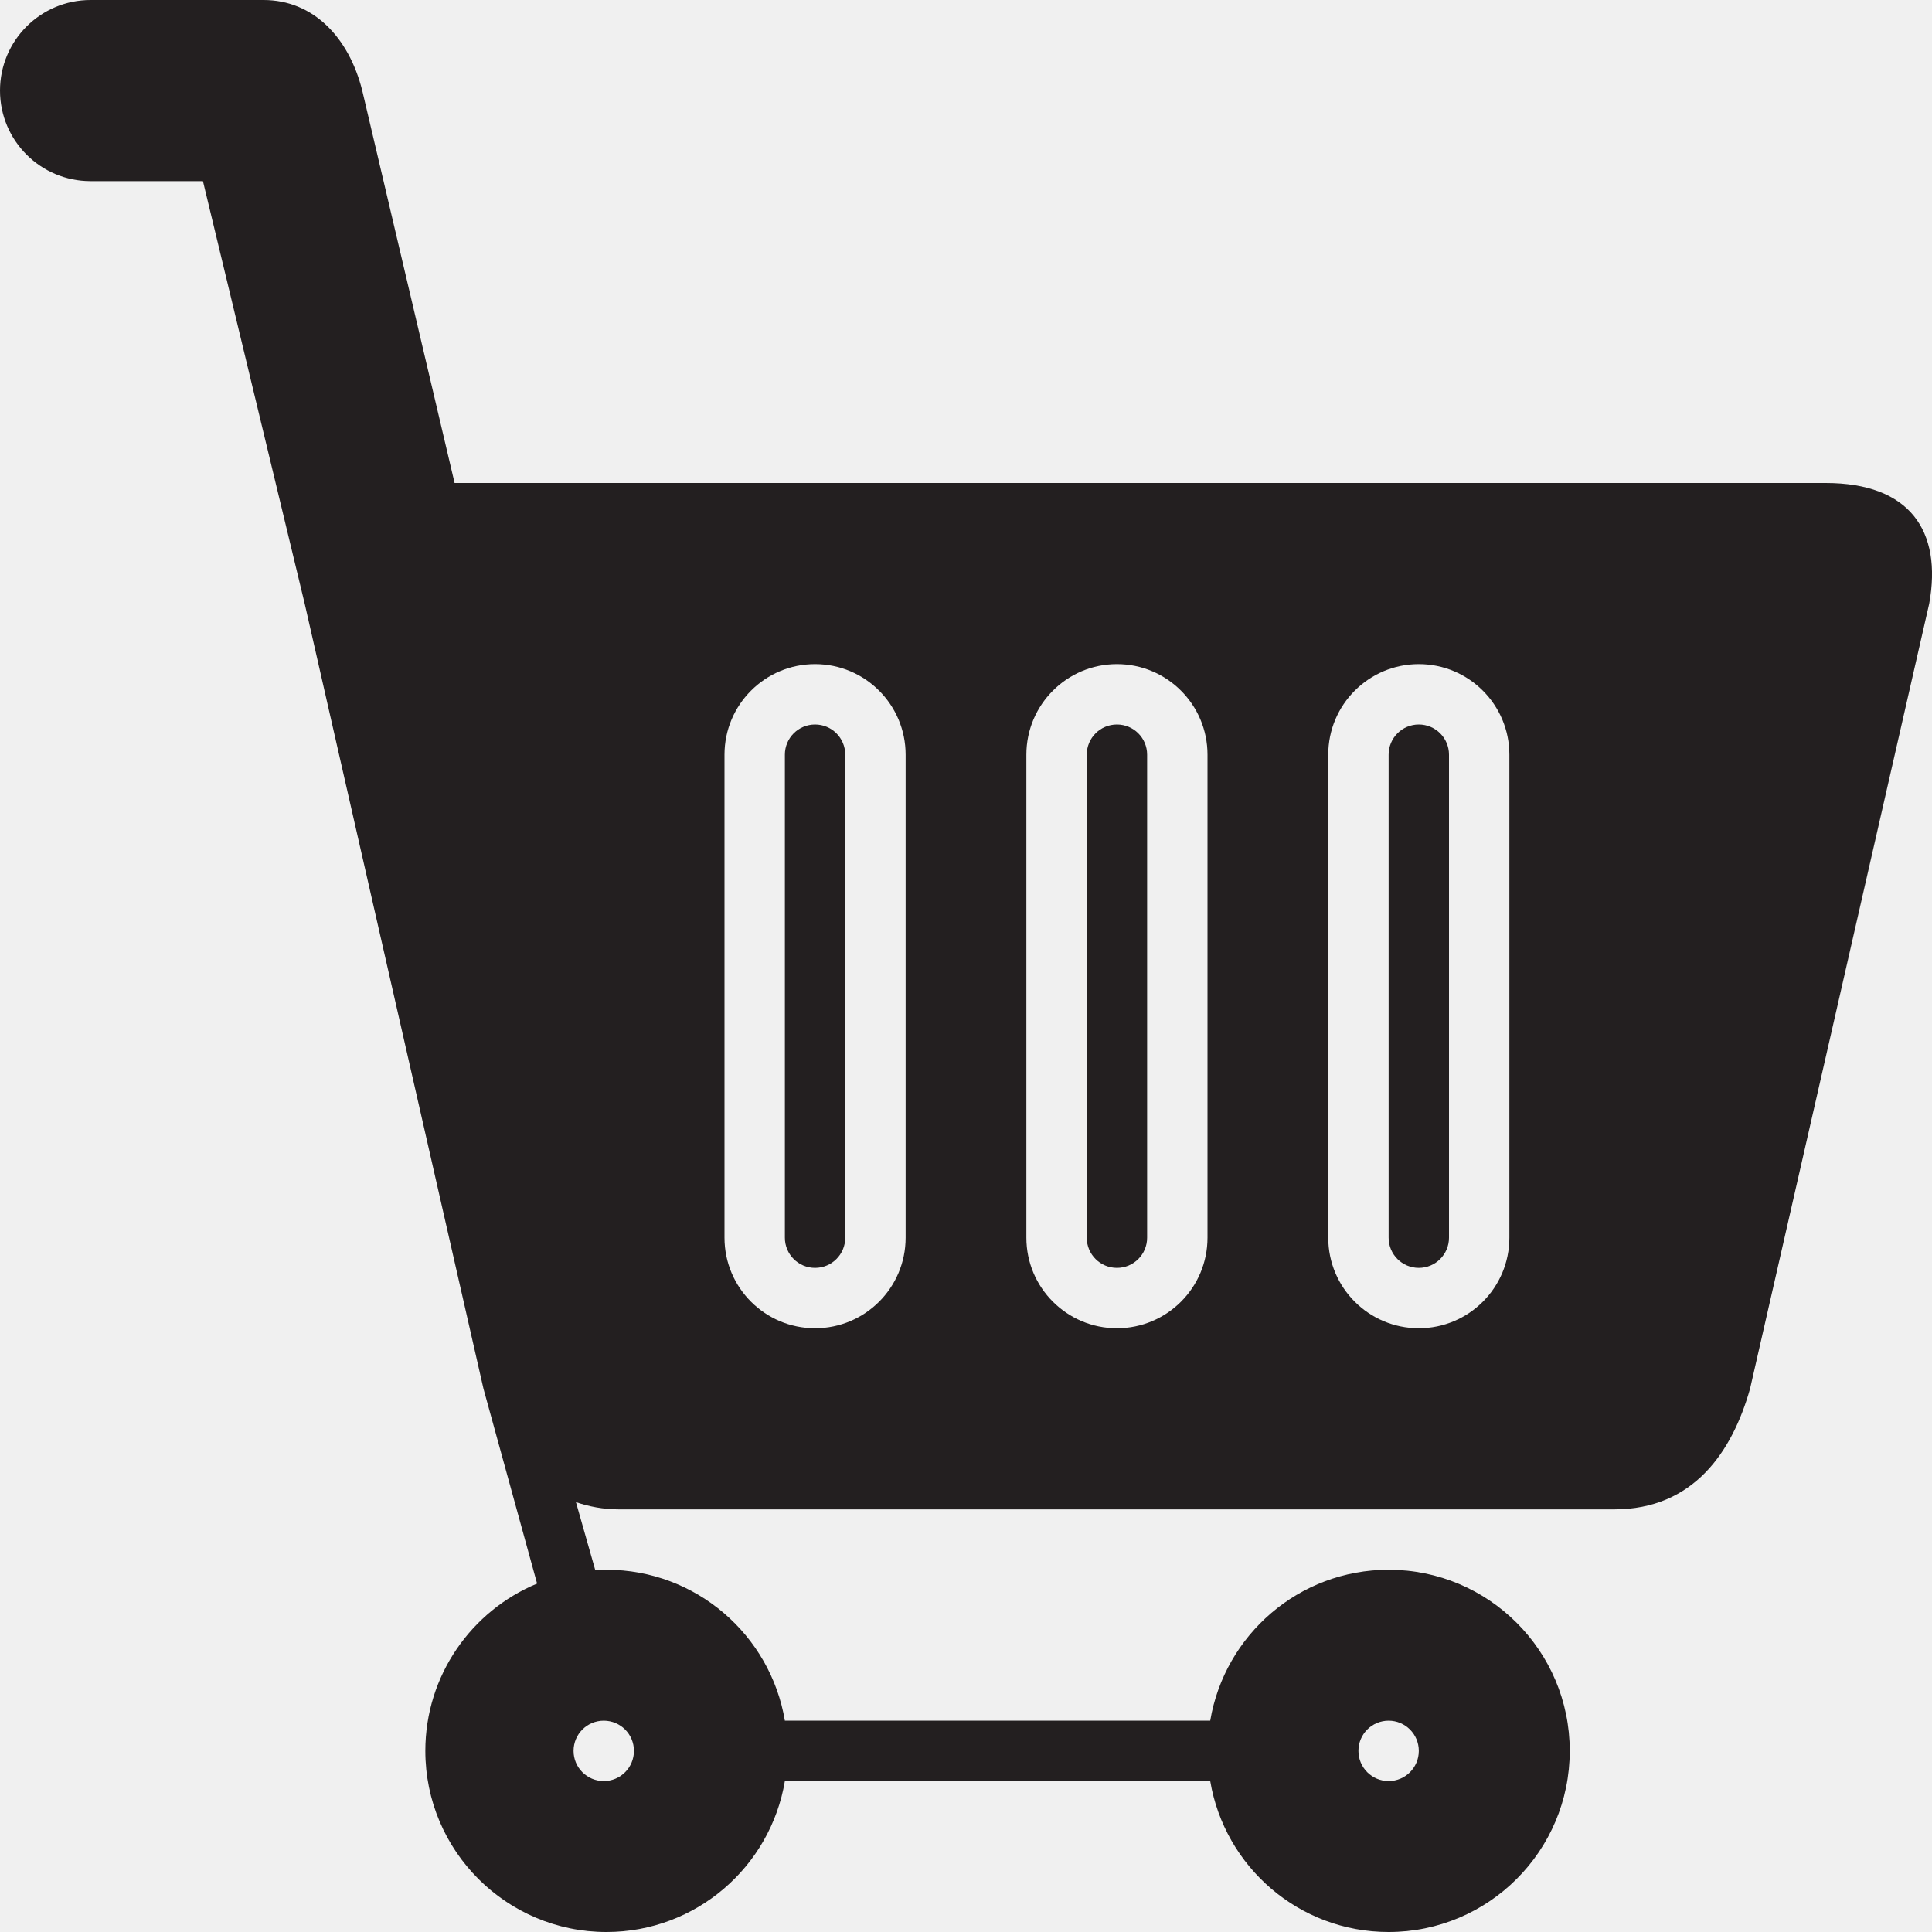
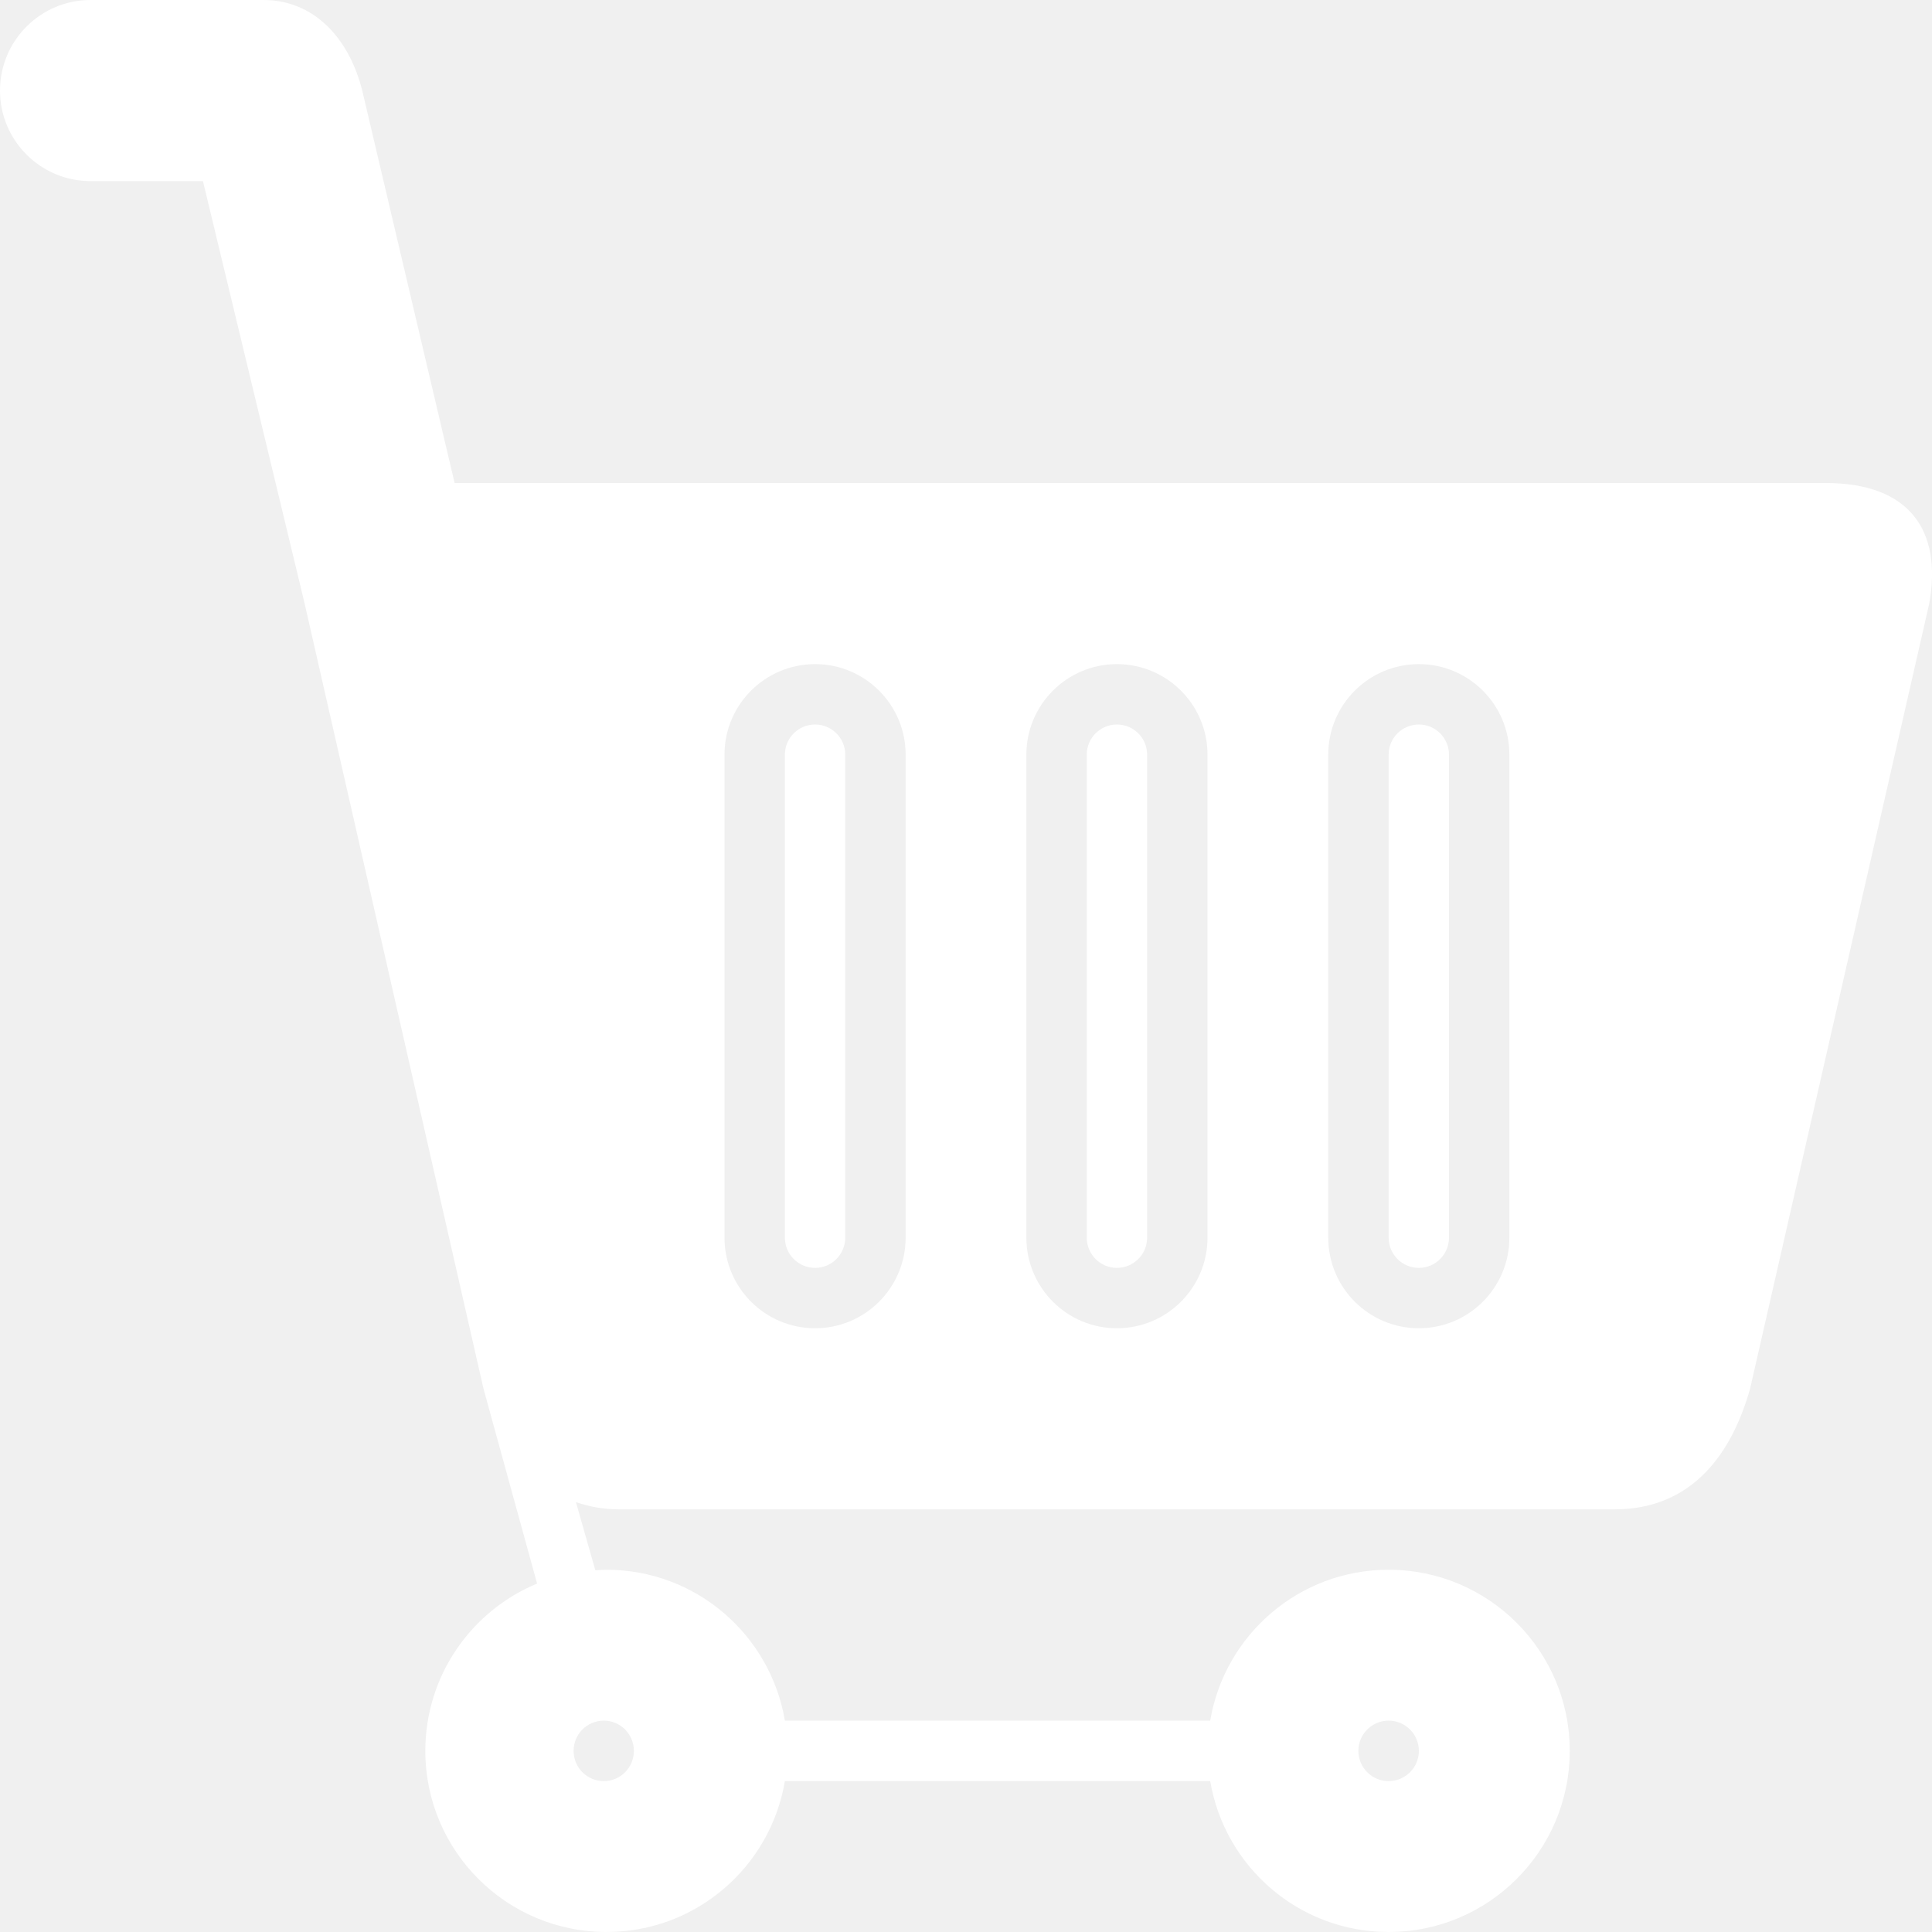
- <svg xmlns="http://www.w3.org/2000/svg" version="1.0" id="Layer_1" width="800px" height="800px" viewBox="0 0 64 64" enable-background="new 0 0 64 64" xml:space="preserve">
-   <g>
-     <path fill="#231F20" d="M27,24c-0.553,0-1,0.447-1,1v16c0,0.553,0.447,1,1,1s1-0.447,1-1V25C28,24.447,27.553,24,27,24z" />
-     <path fill="#231F20" d="M37,24c-0.553,0-1,0.447-1,1v16c0,0.553,0.447,1,1,1s1-0.447,1-1V25C38,24.447,37.553,24,37,24z" />
-     <path fill="#231F20" d="M47,24c-0.553,0-1,0.447-1,1v16c0,0.553,0.447,1,1,1s1-0.447,1-1V25C48,24.447,47.553,24,47,24z" />
-     <path fill="#231F20" d="M60.476,16H15.059L12,3c-0.438-1.75-1.614-3-3.271-3H3C1.343,0,0,1.343,0,3s1.343,3,3,3h3.723l3.371,14   l5.921,26l1.777,6.458C15.619,53.359,14.09,55.501,14.09,58c0,3.313,2.687,6,6,6c2.972,0,5.433-2.162,5.91-5h14.09   c0.478,2.838,2.938,5,5.91,5c3.313,0,6-2.687,6-6s-2.687-6-6-6c-2.972,0-5.433,2.164-5.91,5H26c-0.478-2.836-2.938-5-5.91-5   c-0.125,0-0.246,0.012-0.369,0.019l-0.642-2.258C19.507,49.904,19.972,50,20.505,50h32.969c2.625,0,3.908-1.904,4.5-4l5.933-26   C64.344,17.583,63.265,16,60.476,16z M46,57c0.553,0,1,0.447,1,1s-0.447,1-1,1s-1-0.447-1-1S45.447,57,46,57z M20,57   c0.553,0,1,0.447,1,1s-0.447,1-1,1s-1-0.447-1-1S19.447,57,20,57z M30,41c0,1.657-1.343,3-3,3s-3-1.343-3-3V25c0-1.657,1.343-3,3-3   s3,1.343,3,3V41z M40,41c0,1.657-1.343,3-3,3s-3-1.343-3-3V25c0-1.657,1.343-3,3-3s3,1.343,3,3V41z M50,41c0,1.657-1.343,3-3,3   s-3-1.343-3-3V25c0-1.657,1.343-3,3-3s3,1.343,3,3V41z" />
+ <svg xmlns="http://www.w3.org/2000/svg" width="20" height="20" viewBox="0 0 20 20" fill="none">
+   <g clip-path="url(#clip0_183_2356)">
+     <path d="M8.438 7.5C8.265 7.5 8.125 7.64 8.125 7.812V12.812C8.125 12.985 8.265 13.125 8.438 13.125C8.61 13.125 8.75 12.985 8.75 12.812V7.812C8.75 7.64 8.61 7.5 8.438 7.5Z" fill="white" />
+     <path d="M11.562 7.5C11.39 7.5 11.25 7.64 11.25 7.812V12.812C11.25 12.985 11.39 13.125 11.562 13.125C11.735 13.125 11.875 12.985 11.875 12.812V7.812C11.875 7.64 11.735 7.5 11.562 7.5Z" fill="white" />
+     <path d="M14.688 7.5C14.515 7.5 14.375 7.64 14.375 7.812V12.812C14.375 12.985 14.515 13.125 14.688 13.125C14.86 13.125 15 12.985 15 12.812V7.812C15 7.64 14.86 7.5 14.688 7.5Z" fill="white" />
+     <path d="M18.899 5H4.706L3.75 0.938C3.613 0.391 3.246 0 2.728 0H0.938C0.42 0 0 0.42 0 0.938C0 1.455 0.42 1.875 0.938 1.875H2.101L3.154 6.25L5.005 14.375L5.56 16.393C4.881 16.675 4.403 17.344 4.403 18.125C4.403 19.16 5.243 20 6.278 20C7.207 20 7.976 19.324 8.125 18.438H12.528C12.678 19.324 13.446 20 14.375 20C15.41 20 16.25 19.16 16.25 18.125C16.25 17.09 15.41 16.25 14.375 16.25C13.446 16.25 12.677 16.926 12.528 17.812H8.125C7.976 16.926 7.207 16.25 6.278 16.25C6.239 16.25 6.201 16.254 6.163 16.256L5.962 15.55C6.096 15.595 6.241 15.625 6.408 15.625H16.711C17.531 15.625 17.932 15.03 18.117 14.375L19.971 6.25C20.108 5.495 19.77 5 18.899 5ZM14.375 17.812C14.548 17.812 14.688 17.952 14.688 18.125C14.688 18.298 14.548 18.438 14.375 18.438C14.202 18.438 14.062 18.298 14.062 18.125C14.062 17.952 14.202 17.812 14.375 17.812ZM6.25 17.812C6.423 17.812 6.562 17.952 6.562 18.125C6.562 18.298 6.423 18.438 6.25 18.438C6.077 18.438 5.938 18.298 5.938 18.125C5.938 17.952 6.077 17.812 6.25 17.812ZM9.375 12.812C9.375 13.33 8.955 13.75 8.438 13.75C7.92 13.75 7.5 13.33 7.5 12.812V7.812C7.5 7.295 7.92 6.875 8.438 6.875C8.955 6.875 9.375 7.295 9.375 7.812V12.812ZM12.5 12.812C12.5 13.33 12.08 13.75 11.562 13.75C11.045 13.75 10.625 13.33 10.625 12.812V7.812C10.625 7.295 11.045 6.875 11.562 6.875C12.08 6.875 12.5 7.295 12.5 7.812V12.812ZM15.625 12.812C15.625 13.33 15.205 13.75 14.688 13.75C14.17 13.75 13.75 13.33 13.75 12.812V7.812C13.75 7.295 14.17 6.875 14.688 6.875C15.205 6.875 15.625 7.295 15.625 7.812V12.812Z" fill="white" />
  </g>
+   <defs>
+     <clipPath id="clip0_183_2356">
+       <rect width="20" height="20" fill="white" />
+     </clipPath>
+   </defs>
</svg>
